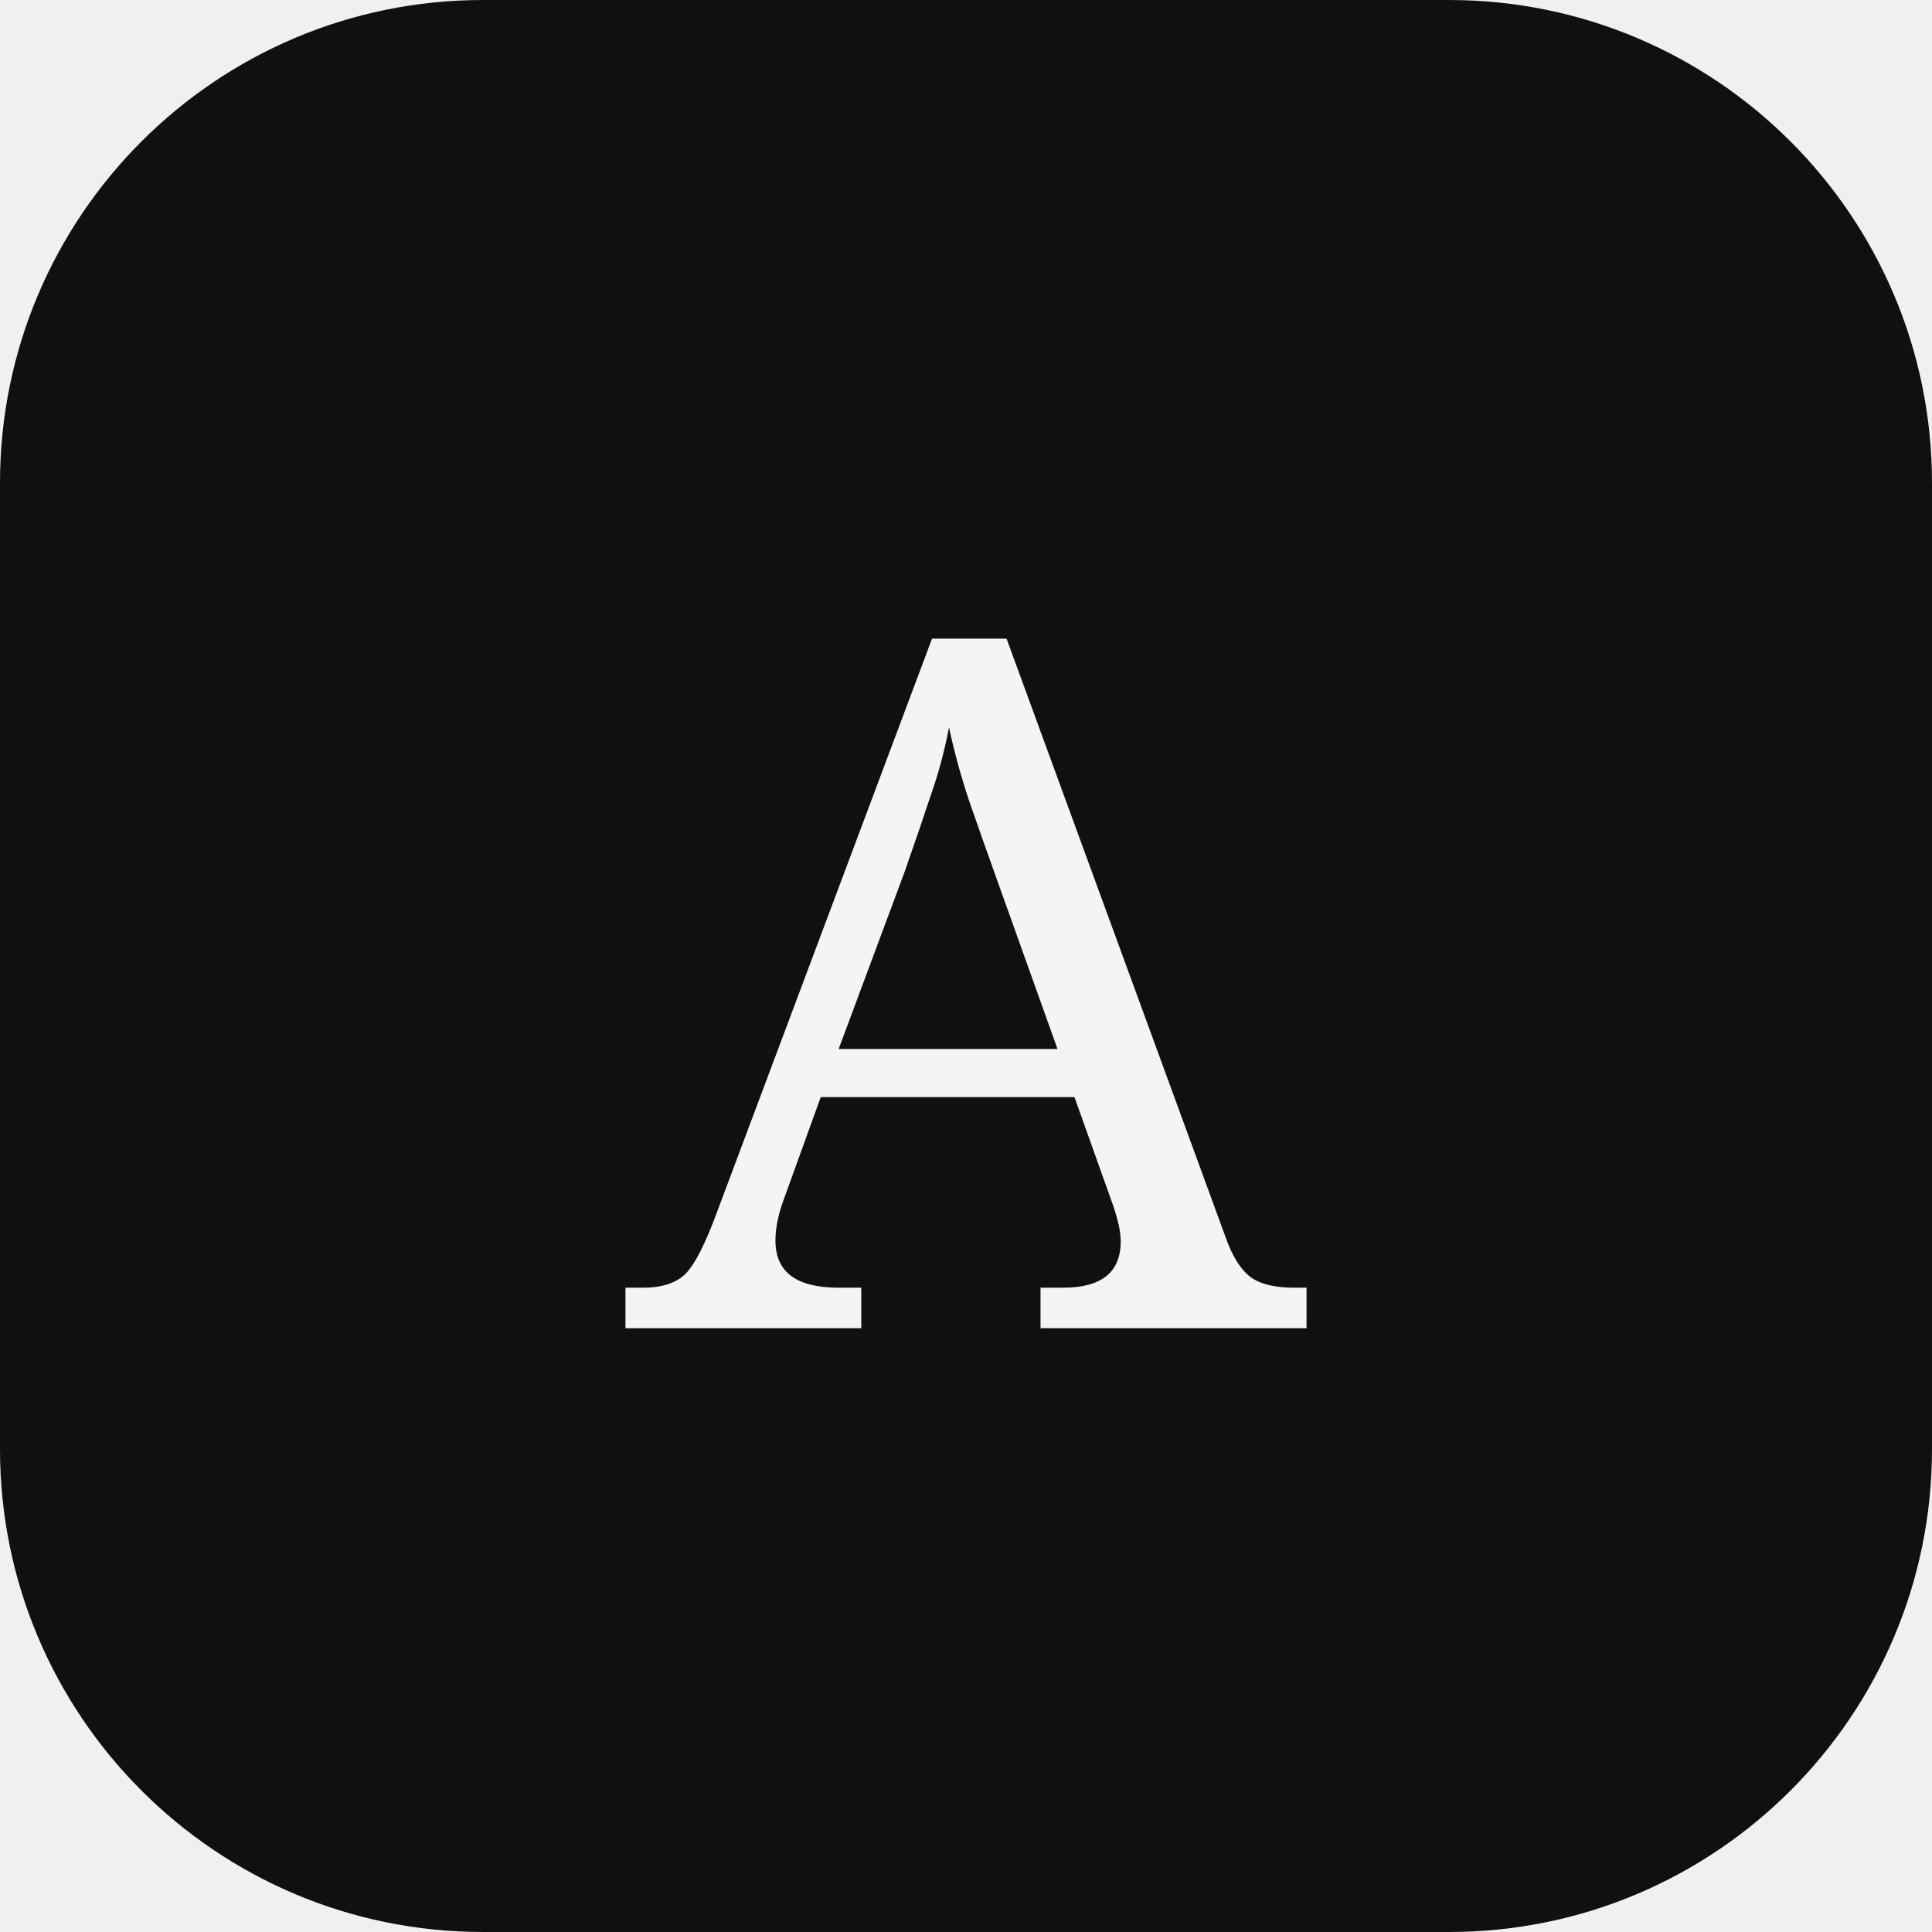
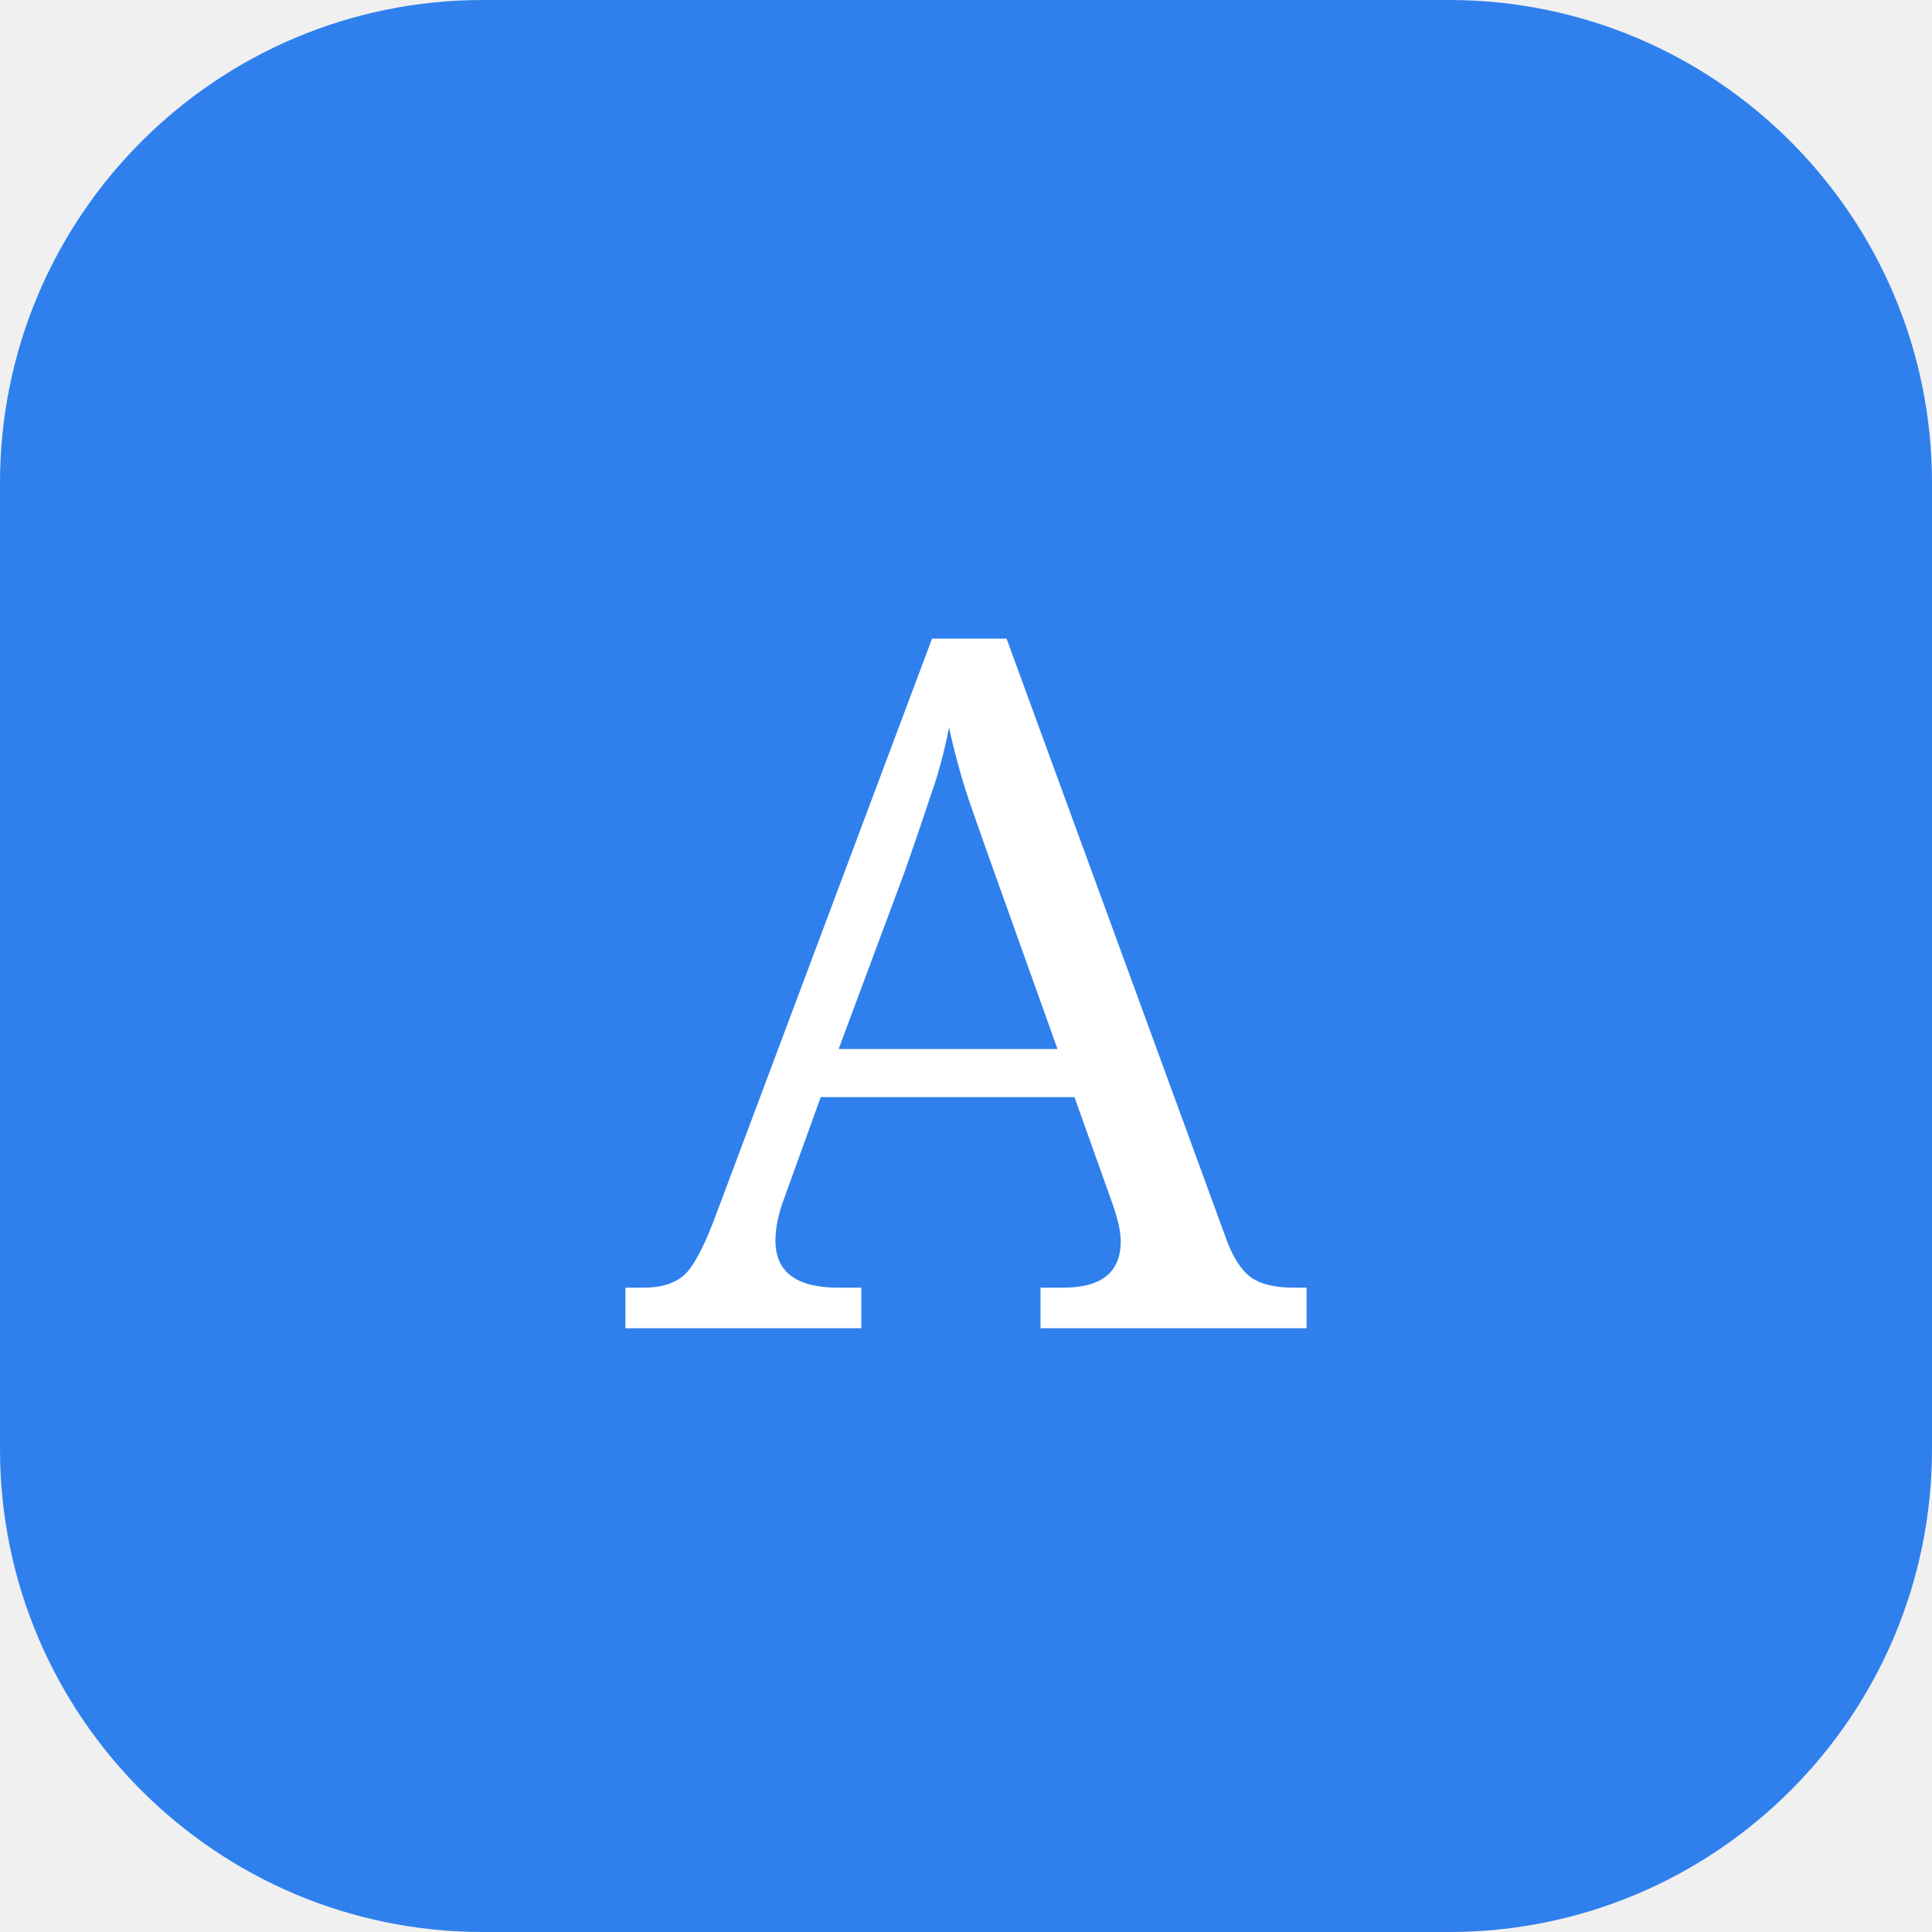
<svg xmlns="http://www.w3.org/2000/svg" viewBox="0 0 32 32">
-   <rect width="32" height="32" rx="8" fill="#101010" />
-   <text x="16" y="22" text-anchor="middle" font-family="Georgia, serif" font-size="16" fill="#f4f4f4">A</text>
+   <rect width="32" height="32" rx="8" fill="#2f80ed" />
+   <text x="16" y="22" text-anchor="middle" font-family="Georgia, serif" font-size="16" fill="#ffffff">A</text>
</svg>
